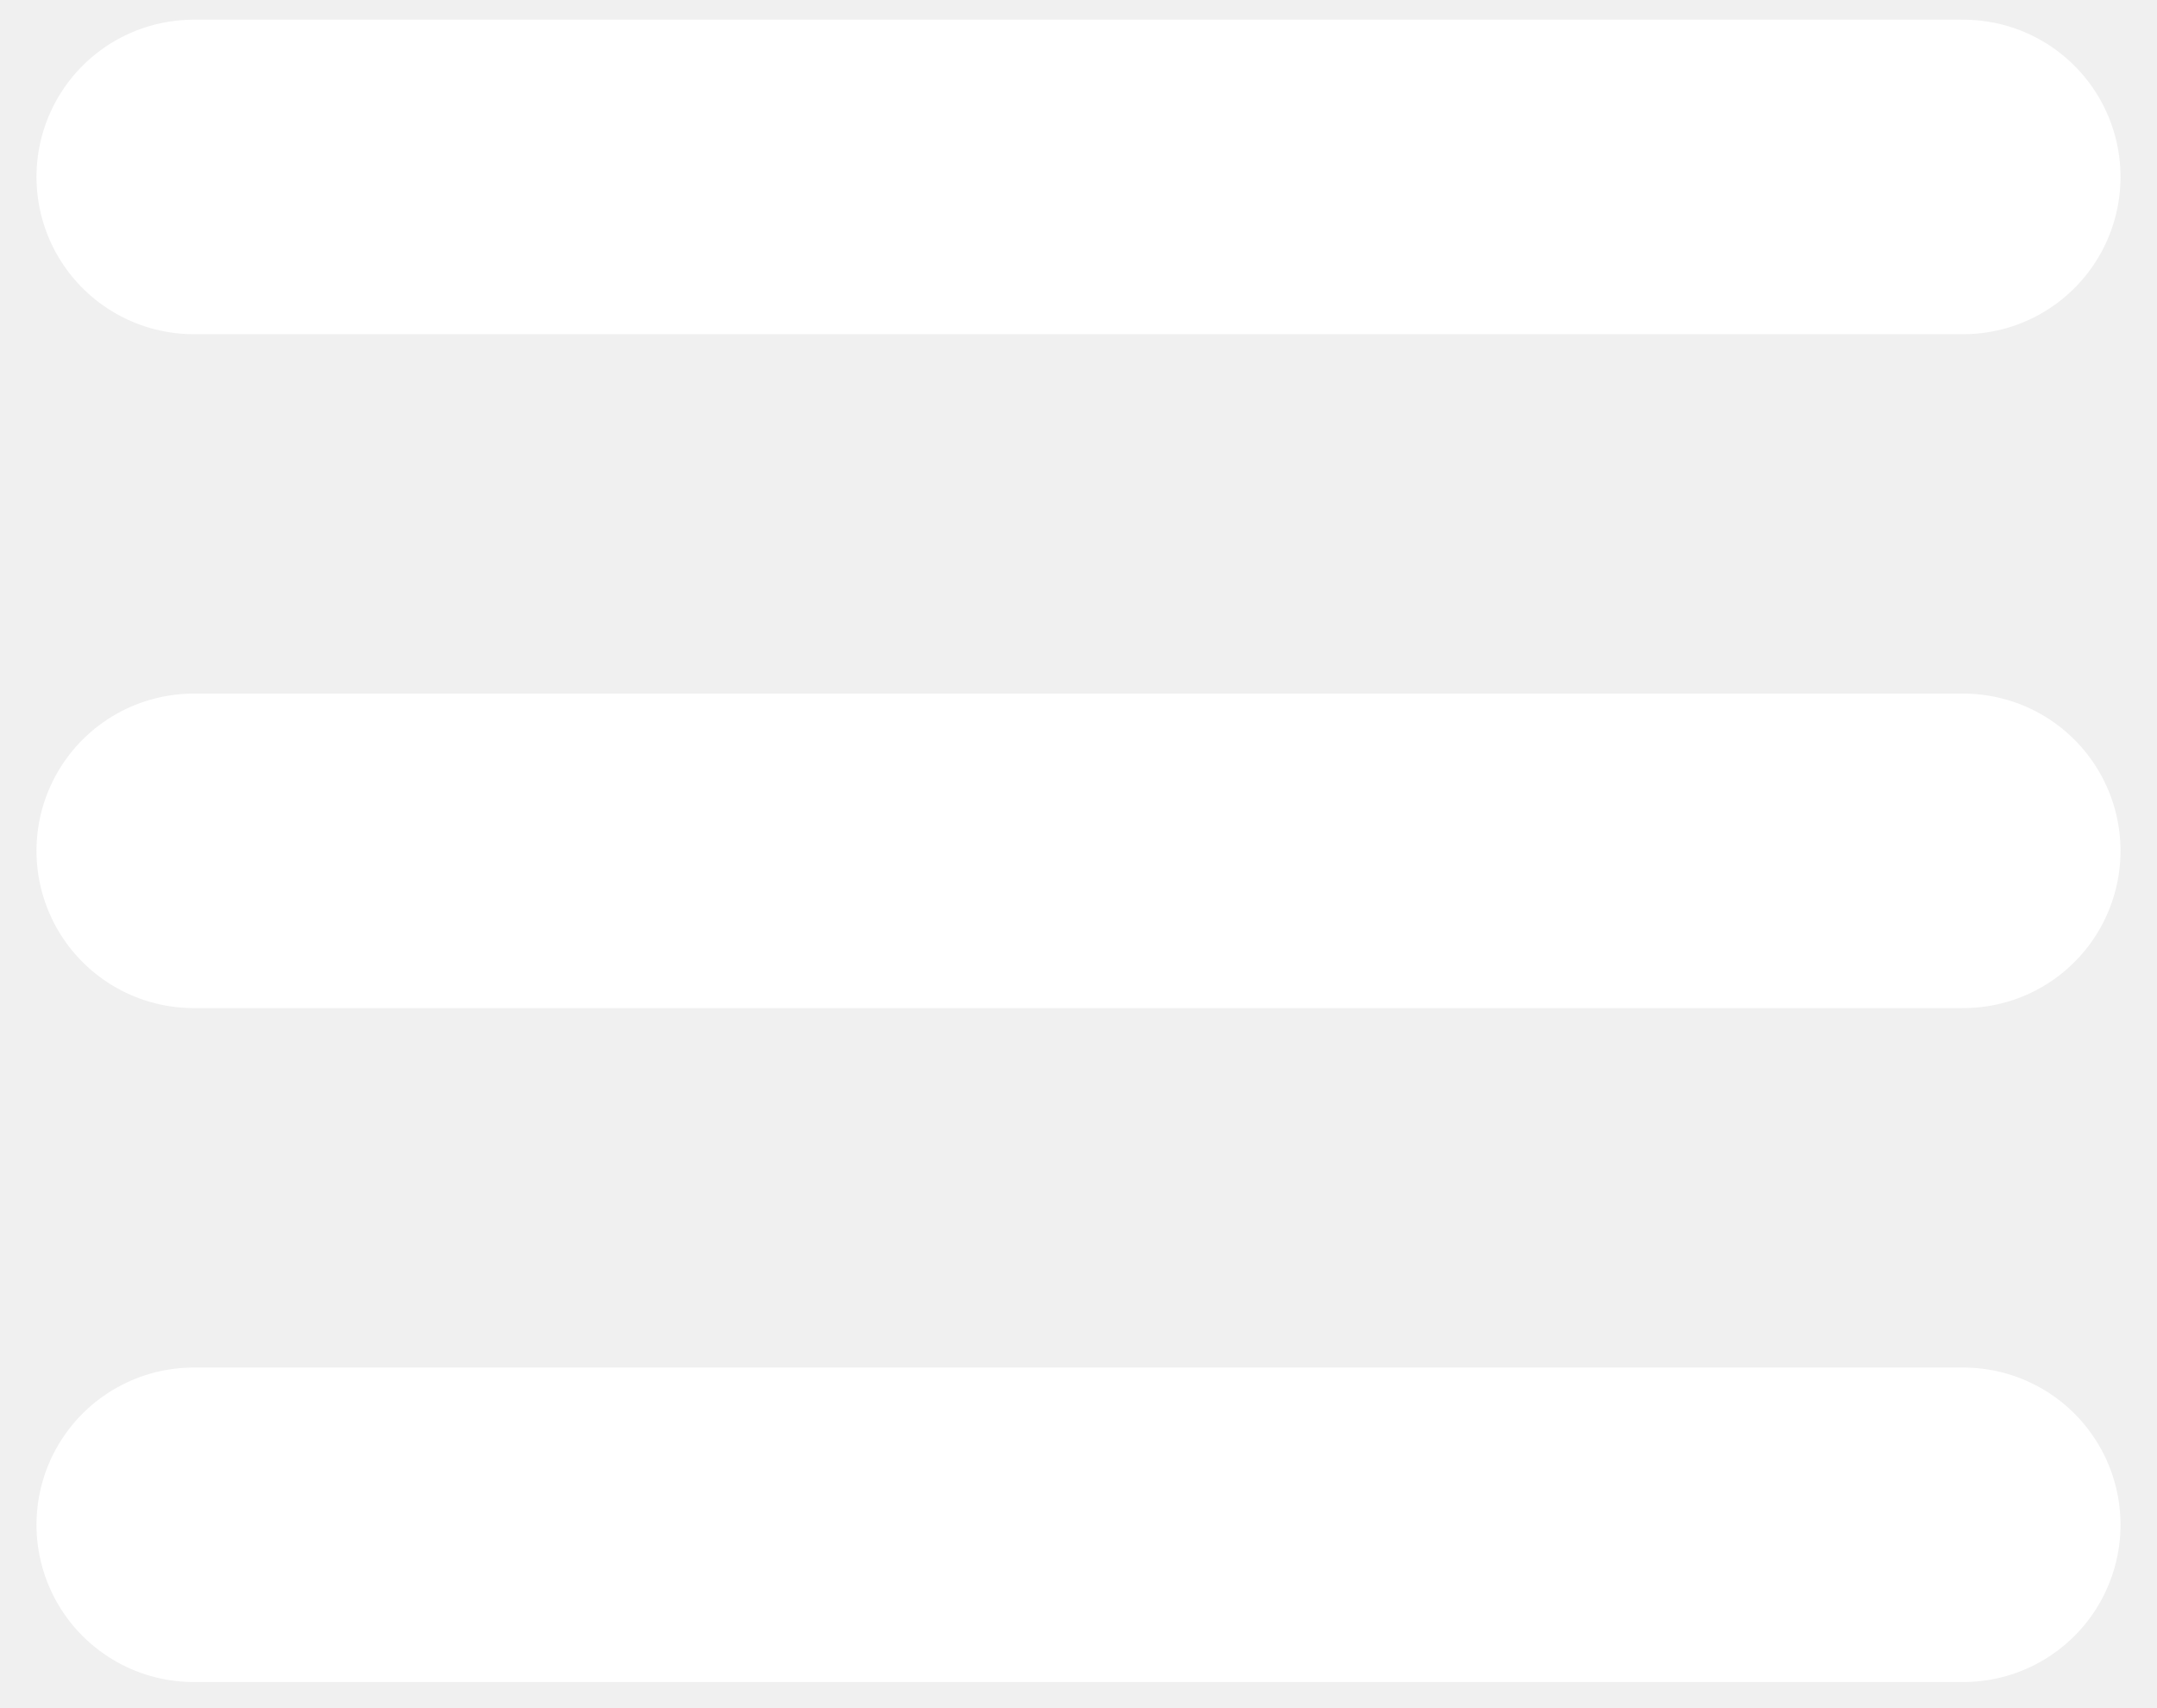
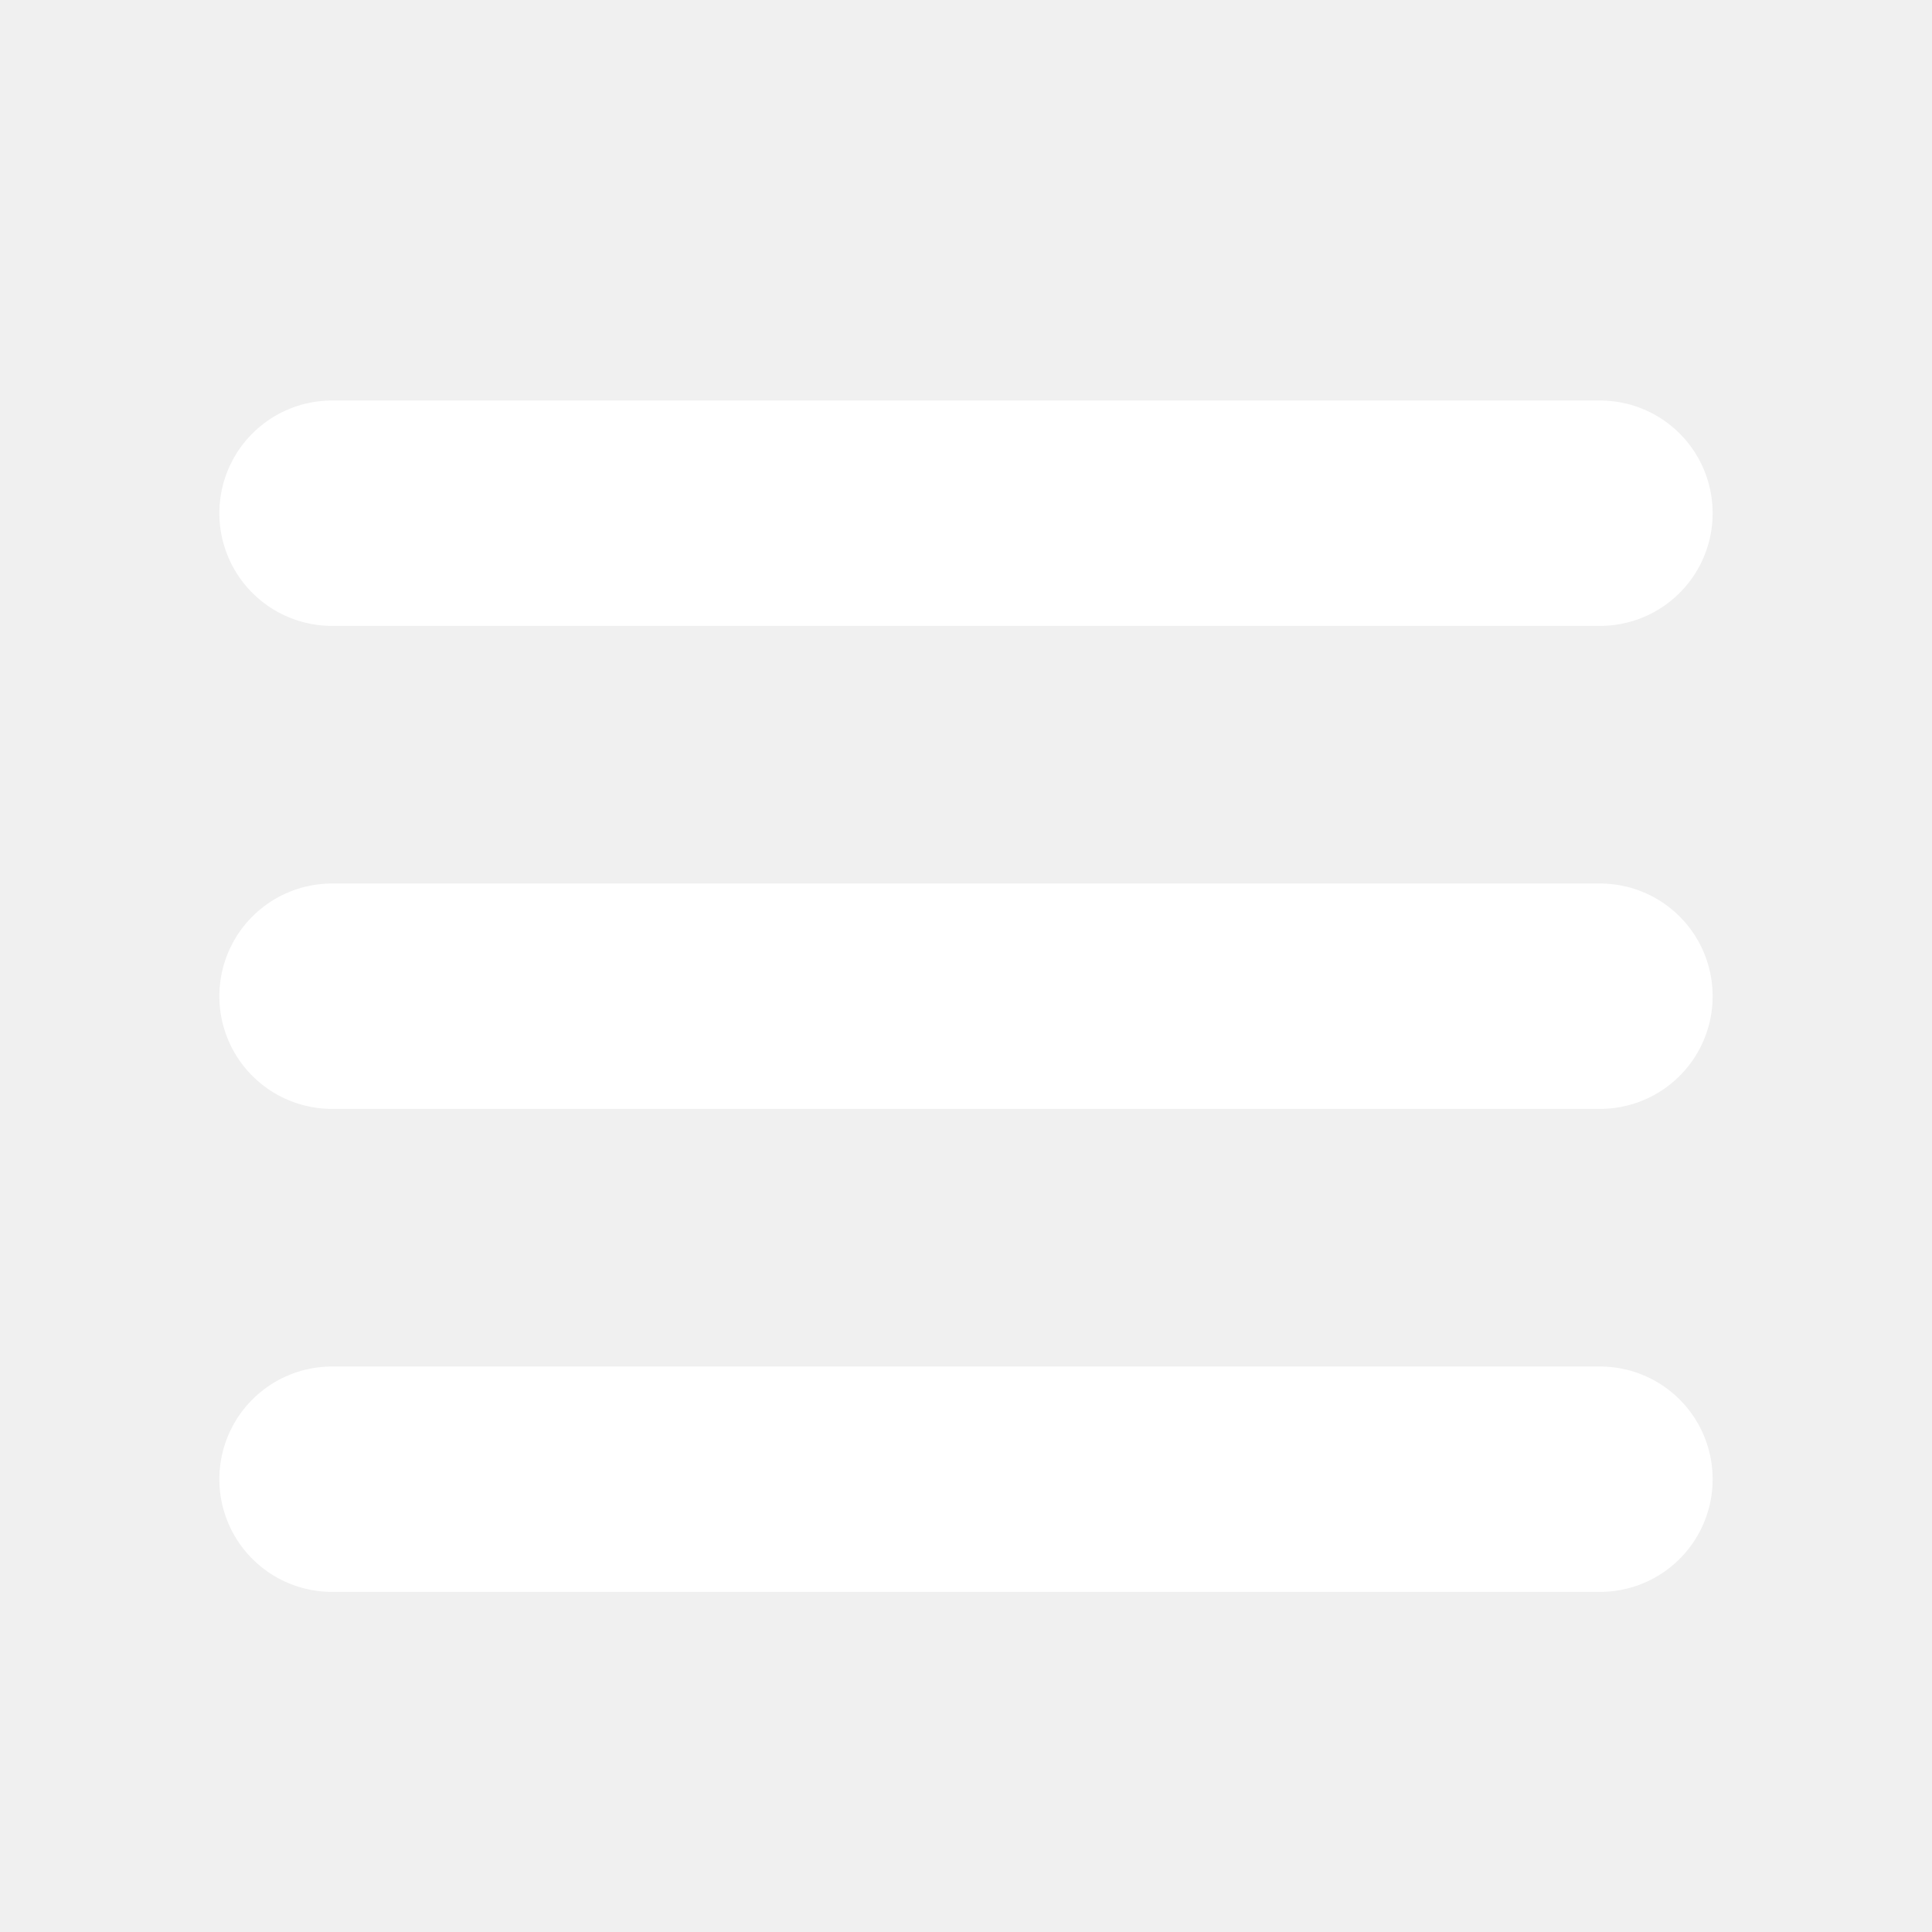
- <svg xmlns="http://www.w3.org/2000/svg" width="24" height="19" viewBox="0 0 24 19" fill="none">
-   <path d="M2.156 16.969H21.844M2.156 9.469H21.844M2.156 1.969H21.844" stroke="white" stroke-width="3.5" stroke-linecap="round" stroke-linejoin="round" />
+ <svg xmlns="http://www.w3.org/2000/svg" width="30" height="30" viewBox="0 0 30 30" fill="none">
+   <path d="M5.156 22.969H24.844M5.156 15.469H24.844M5.156 7.969H24.844" stroke="white" stroke-width="3.5" stroke-linecap="round" stroke-linejoin="round" />
</svg>
